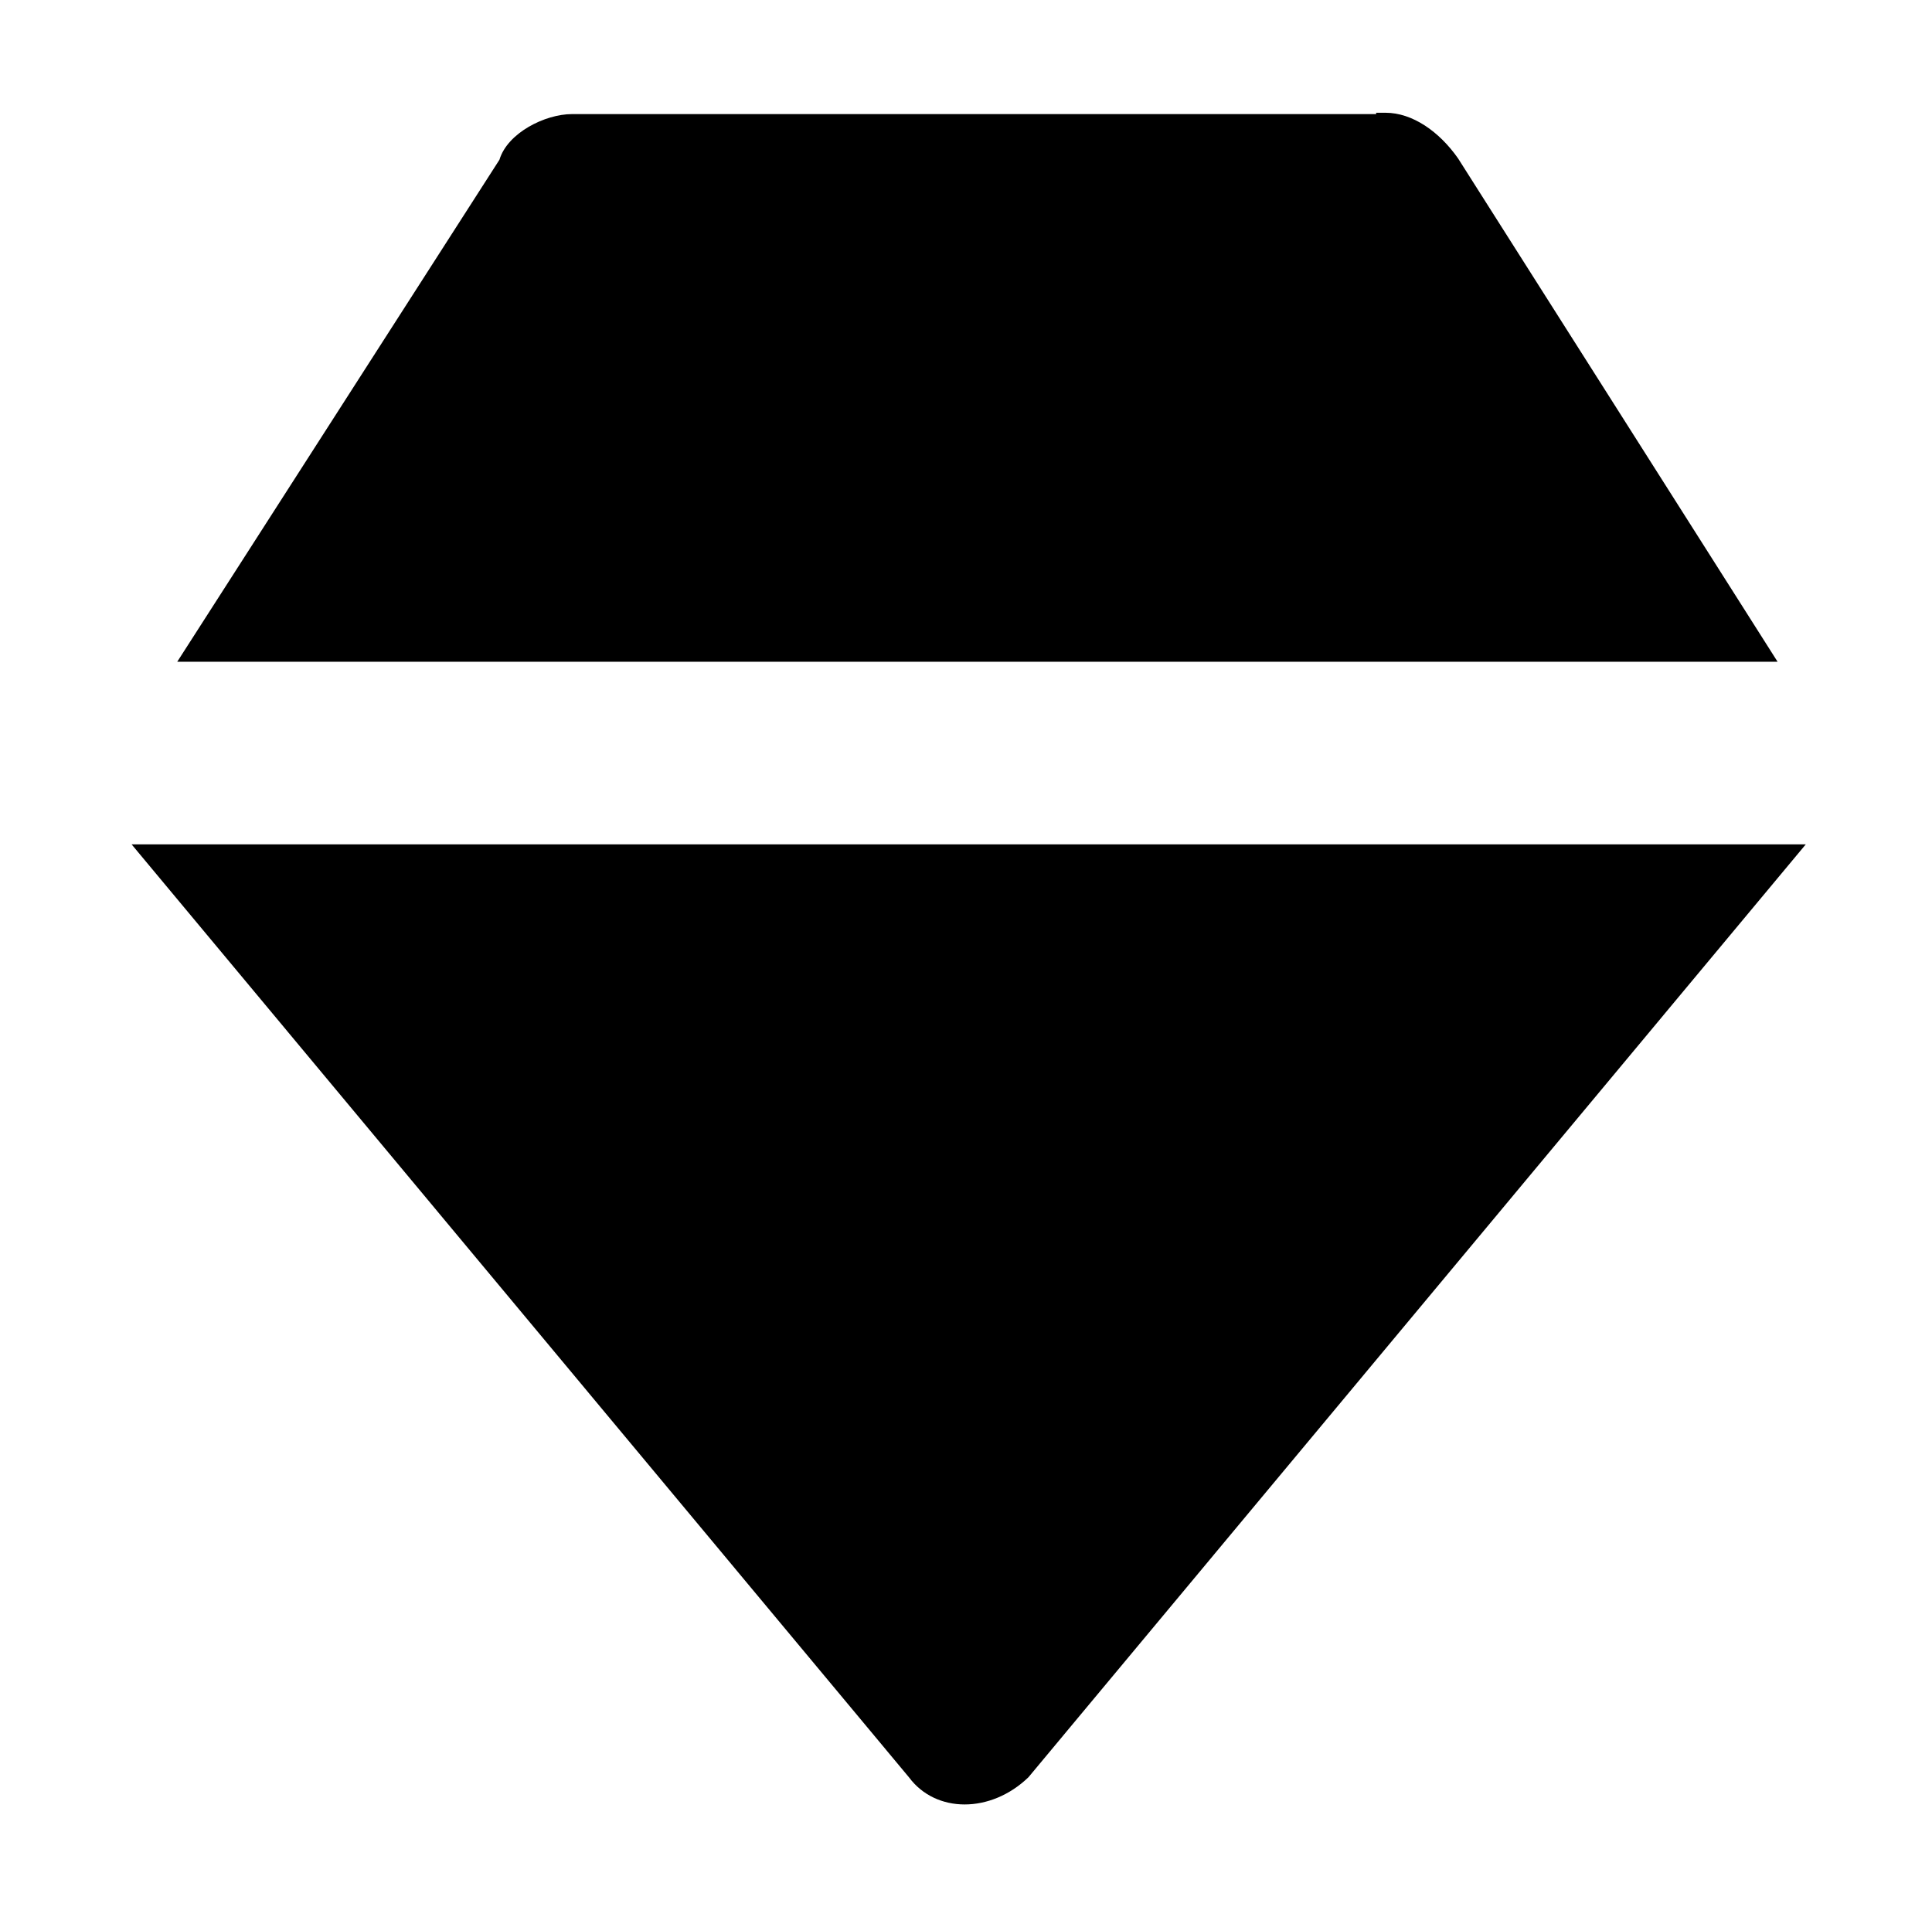
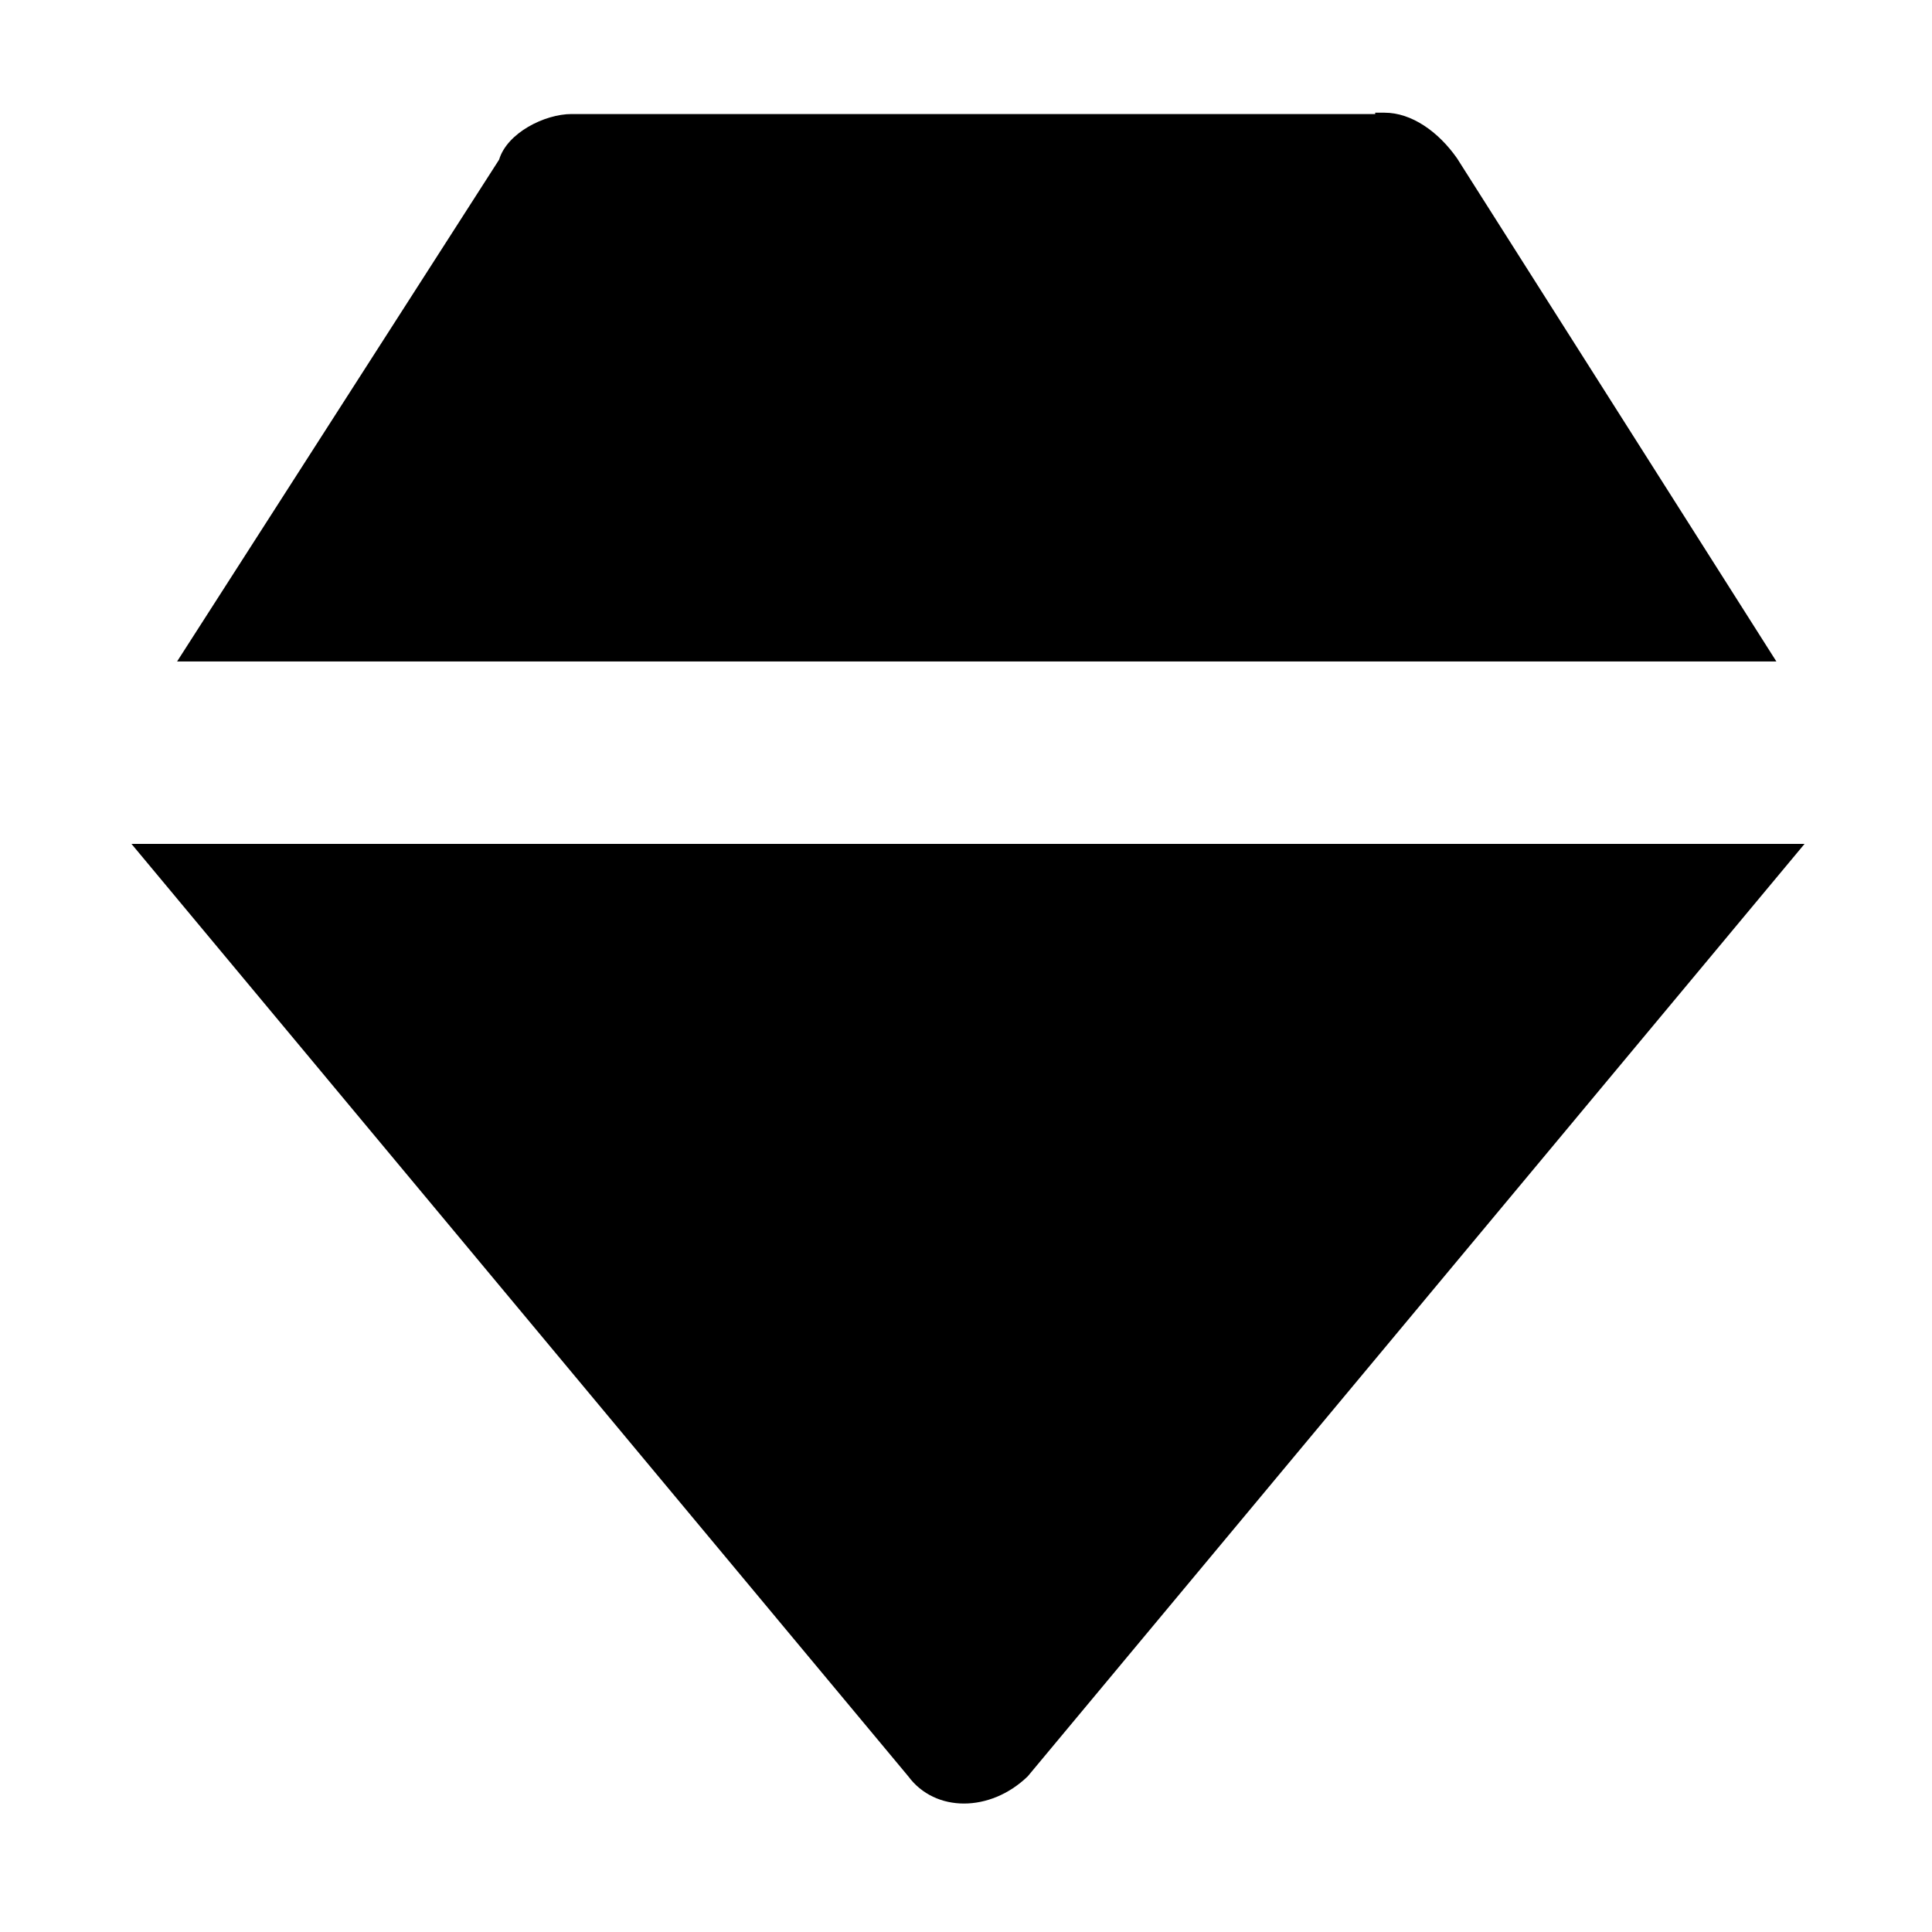
- <svg xmlns="http://www.w3.org/2000/svg" version="1.1" viewBox="0 0 143.9 143.5">
+ <svg xmlns="http://www.w3.org/2000/svg" version="1.1" viewBox="0 0 144 144">
  <defs>
  </defs>
  <g>
    <g id="Ebene_1">
      <g id="Ebene_1-2" data-name="Ebene_1">
        <path class="score-path" fill="currentColor" d="M102.5,8.5h-59.9c-2,0-4.8,1.4-5.4,3.4L13.2,49.3h119.2l-23.8-37.5c-1.4-2-3.4-3.4-5.4-3.4h-.7ZM67.7,132.4c2,2.7,6.1,2.7,8.9,0h0l57.9-69.5H9.8l57.9,69.5Z" />
      </g>
    </g>
  </g>
</svg>
